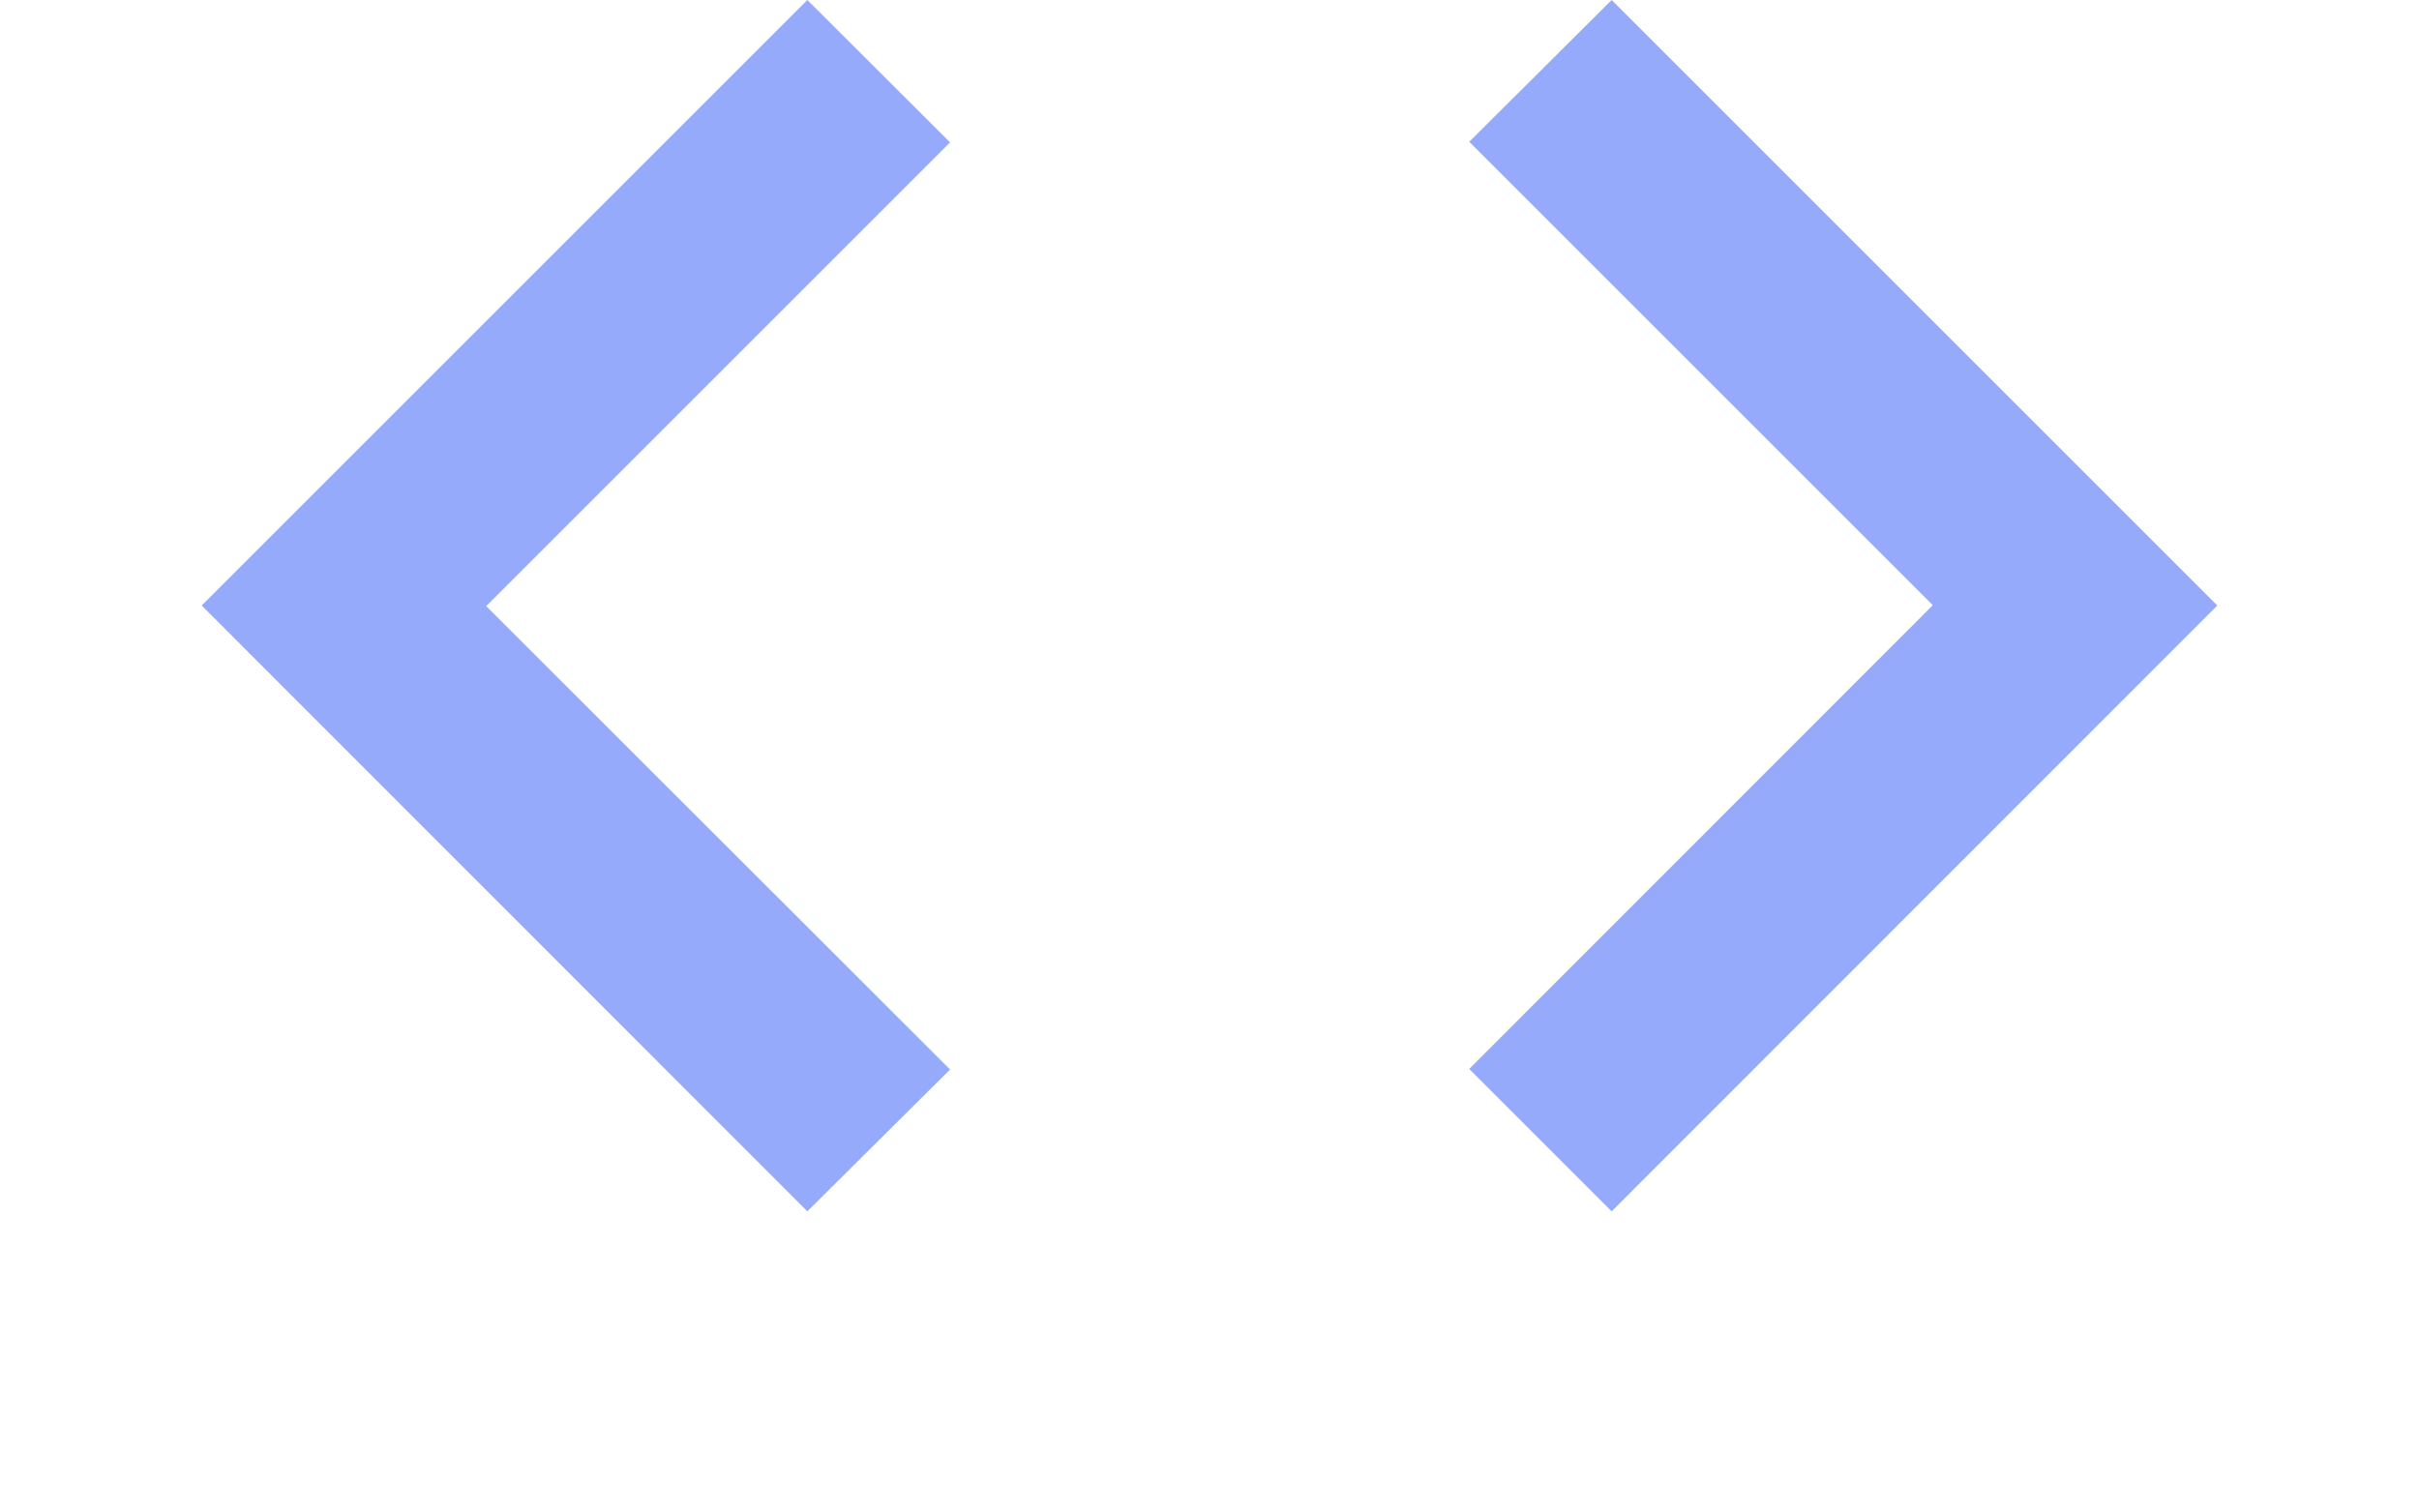
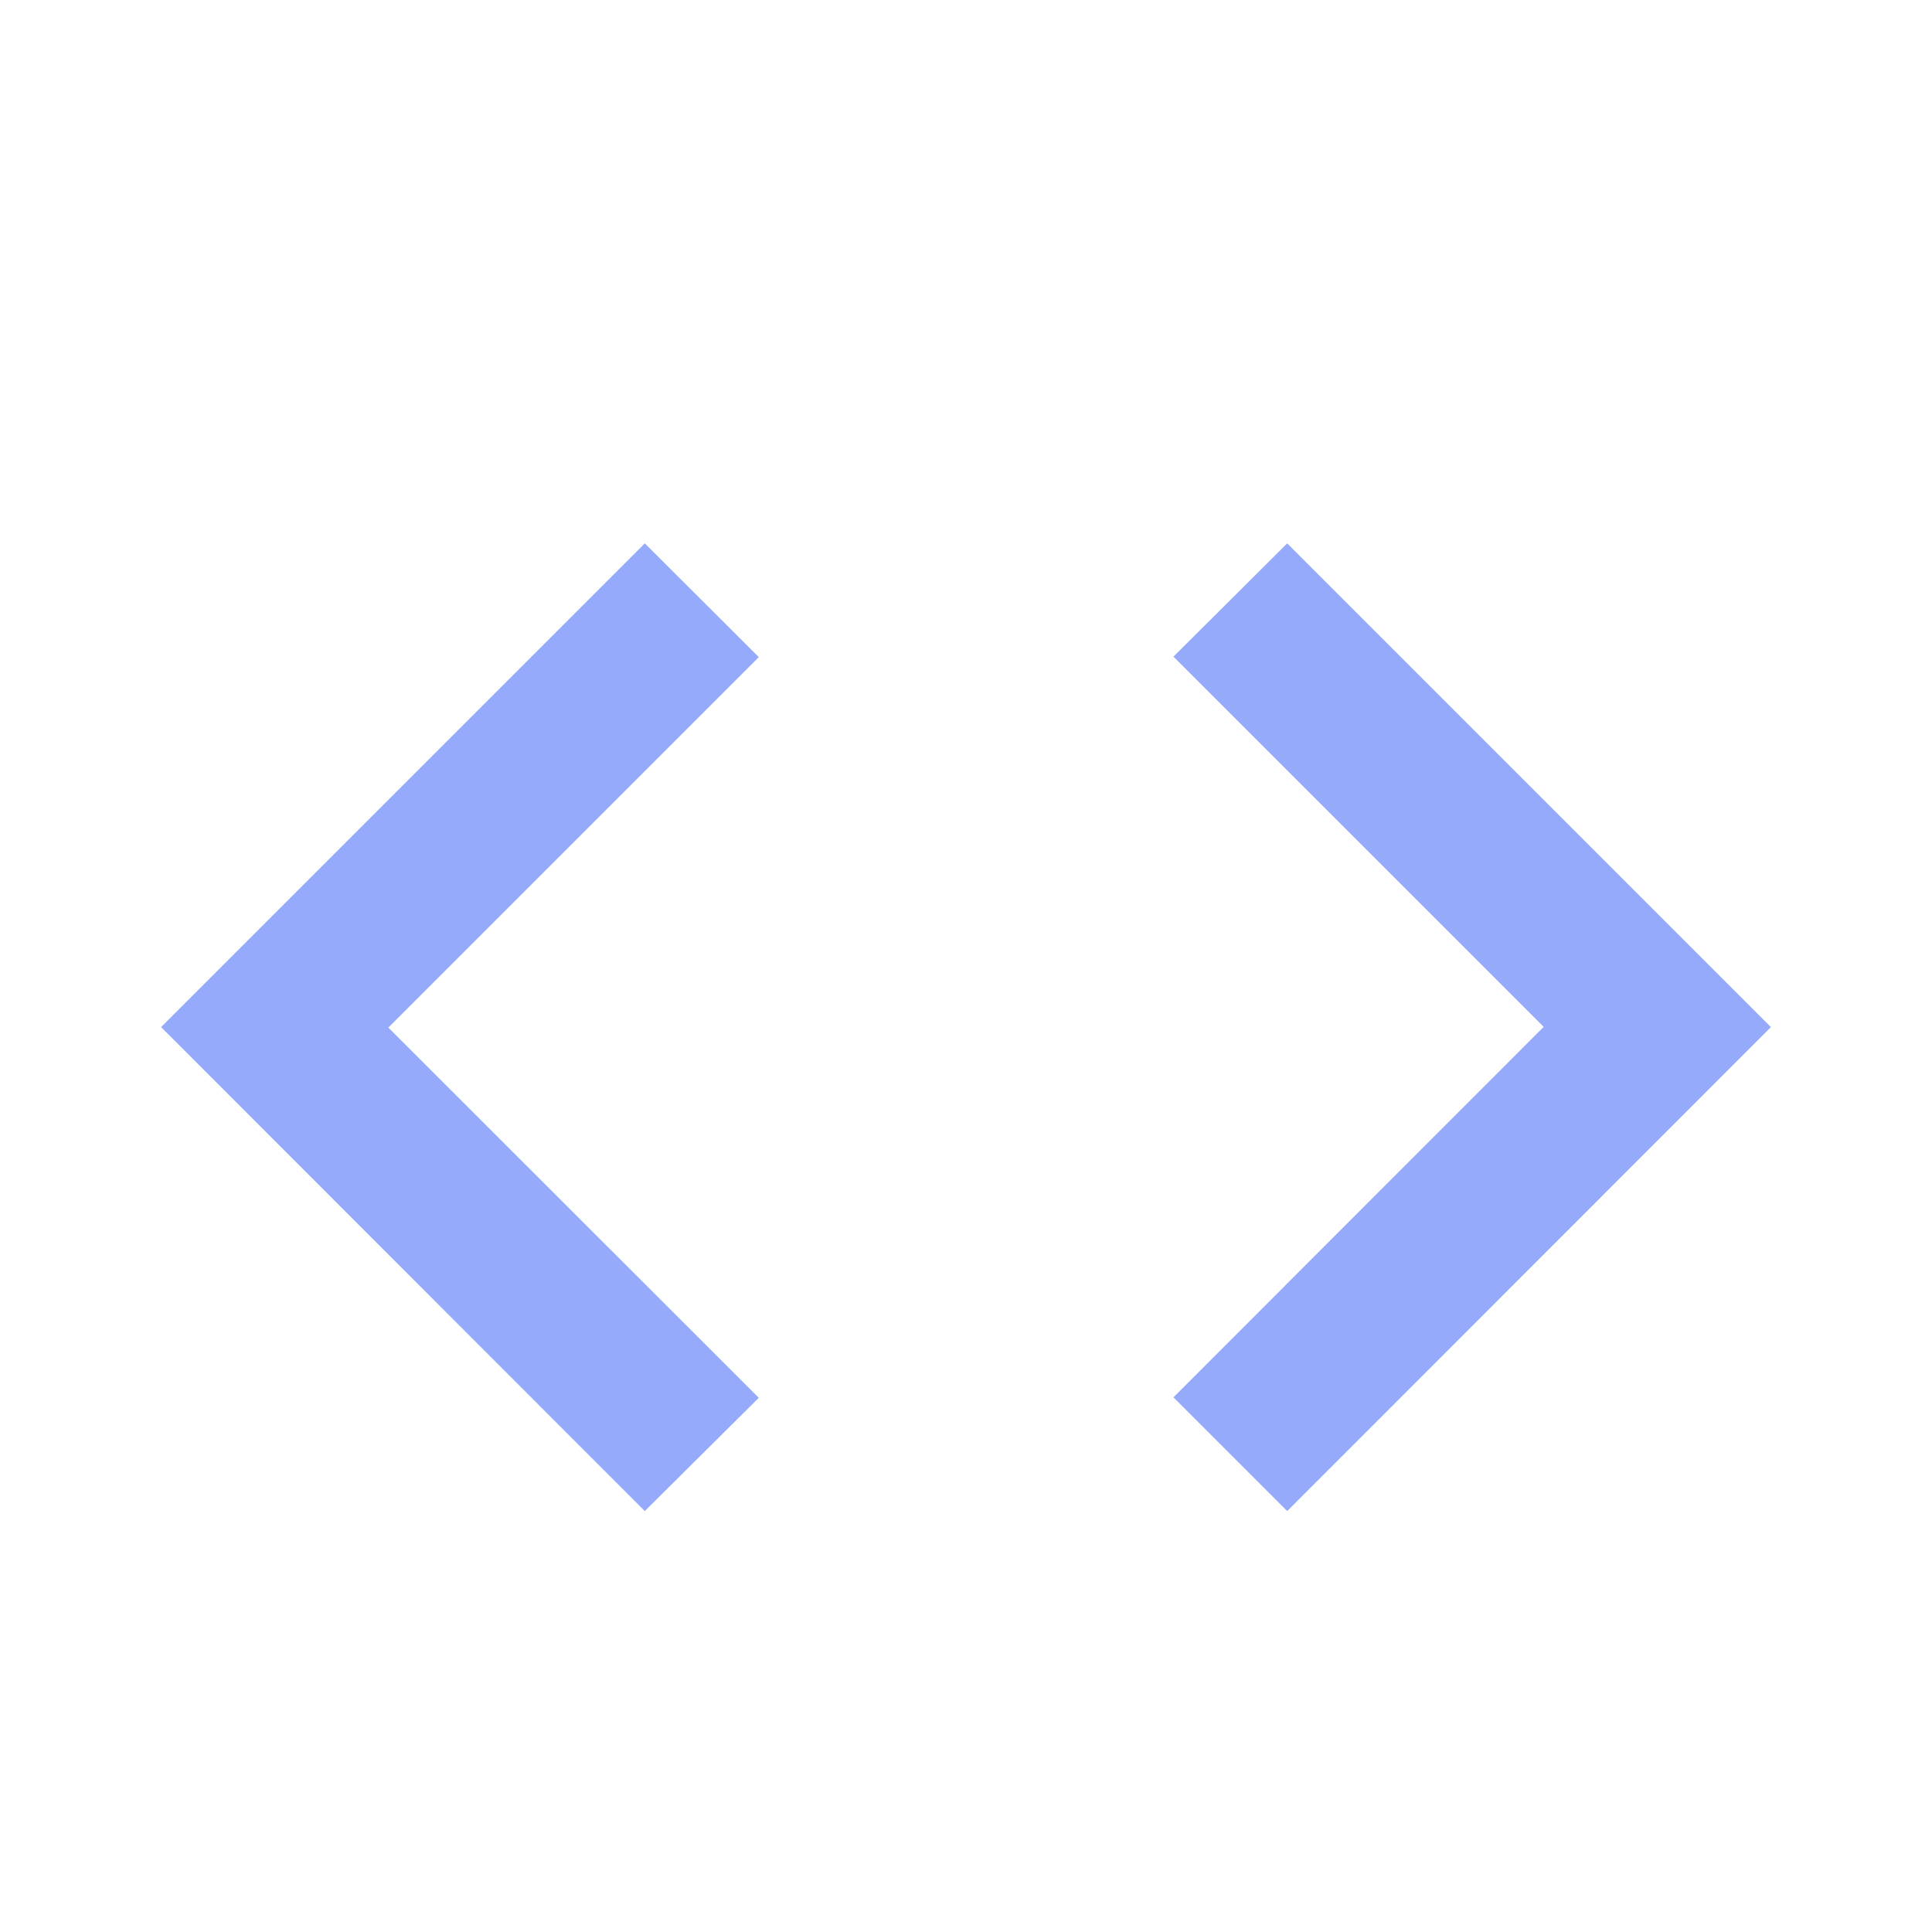
- <svg xmlns="http://www.w3.org/2000/svg" width="8" height="5" viewBox="0 0 8 5" fill="none">
+ <svg xmlns="http://www.w3.org/2000/svg" width="10" height="10" viewBox="0 0 8 3.5" fill="none">
  <path d="M2.67 4.007L0.667 2.003L2.67 0L3.142 0.471L1.608 2.005L3.142 3.538L2.67 4.007H2.67ZM5.33 4.007L4.859 3.536L6.392 2.002L4.859 0.469L5.33 0L7.333 2.003L5.33 4.007H5.33Z" fill="#95AAFB" />
</svg>
